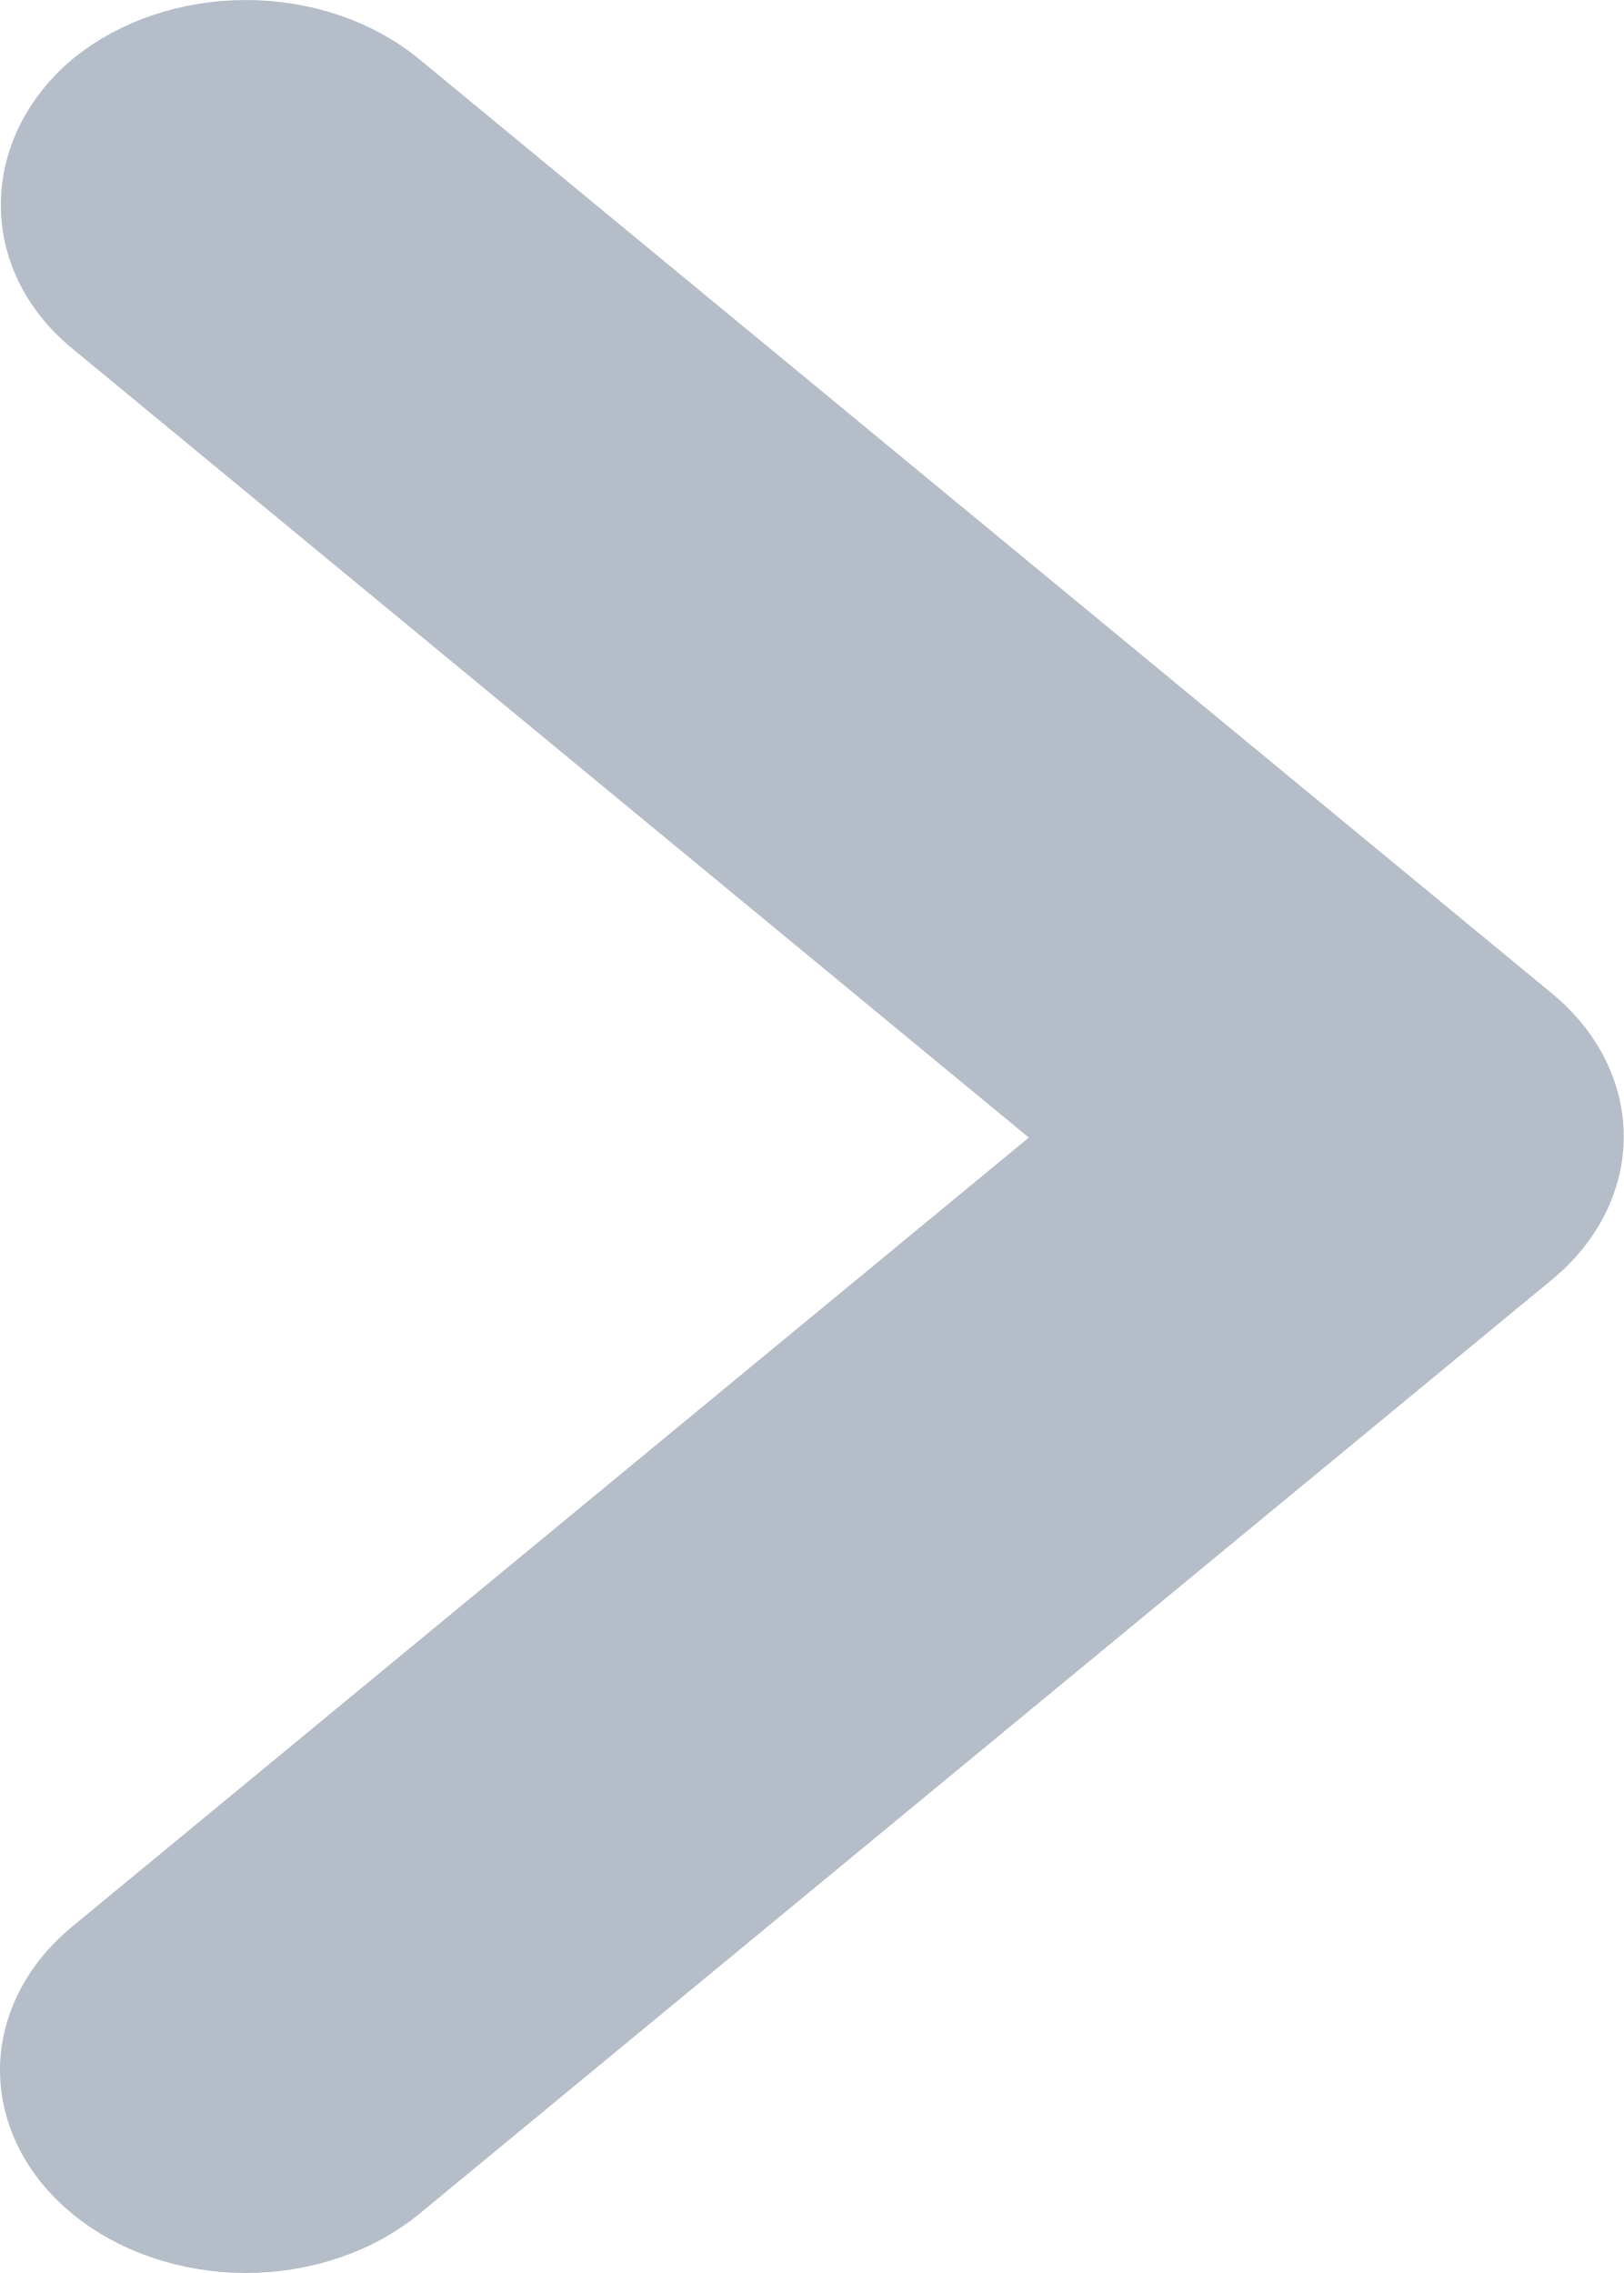
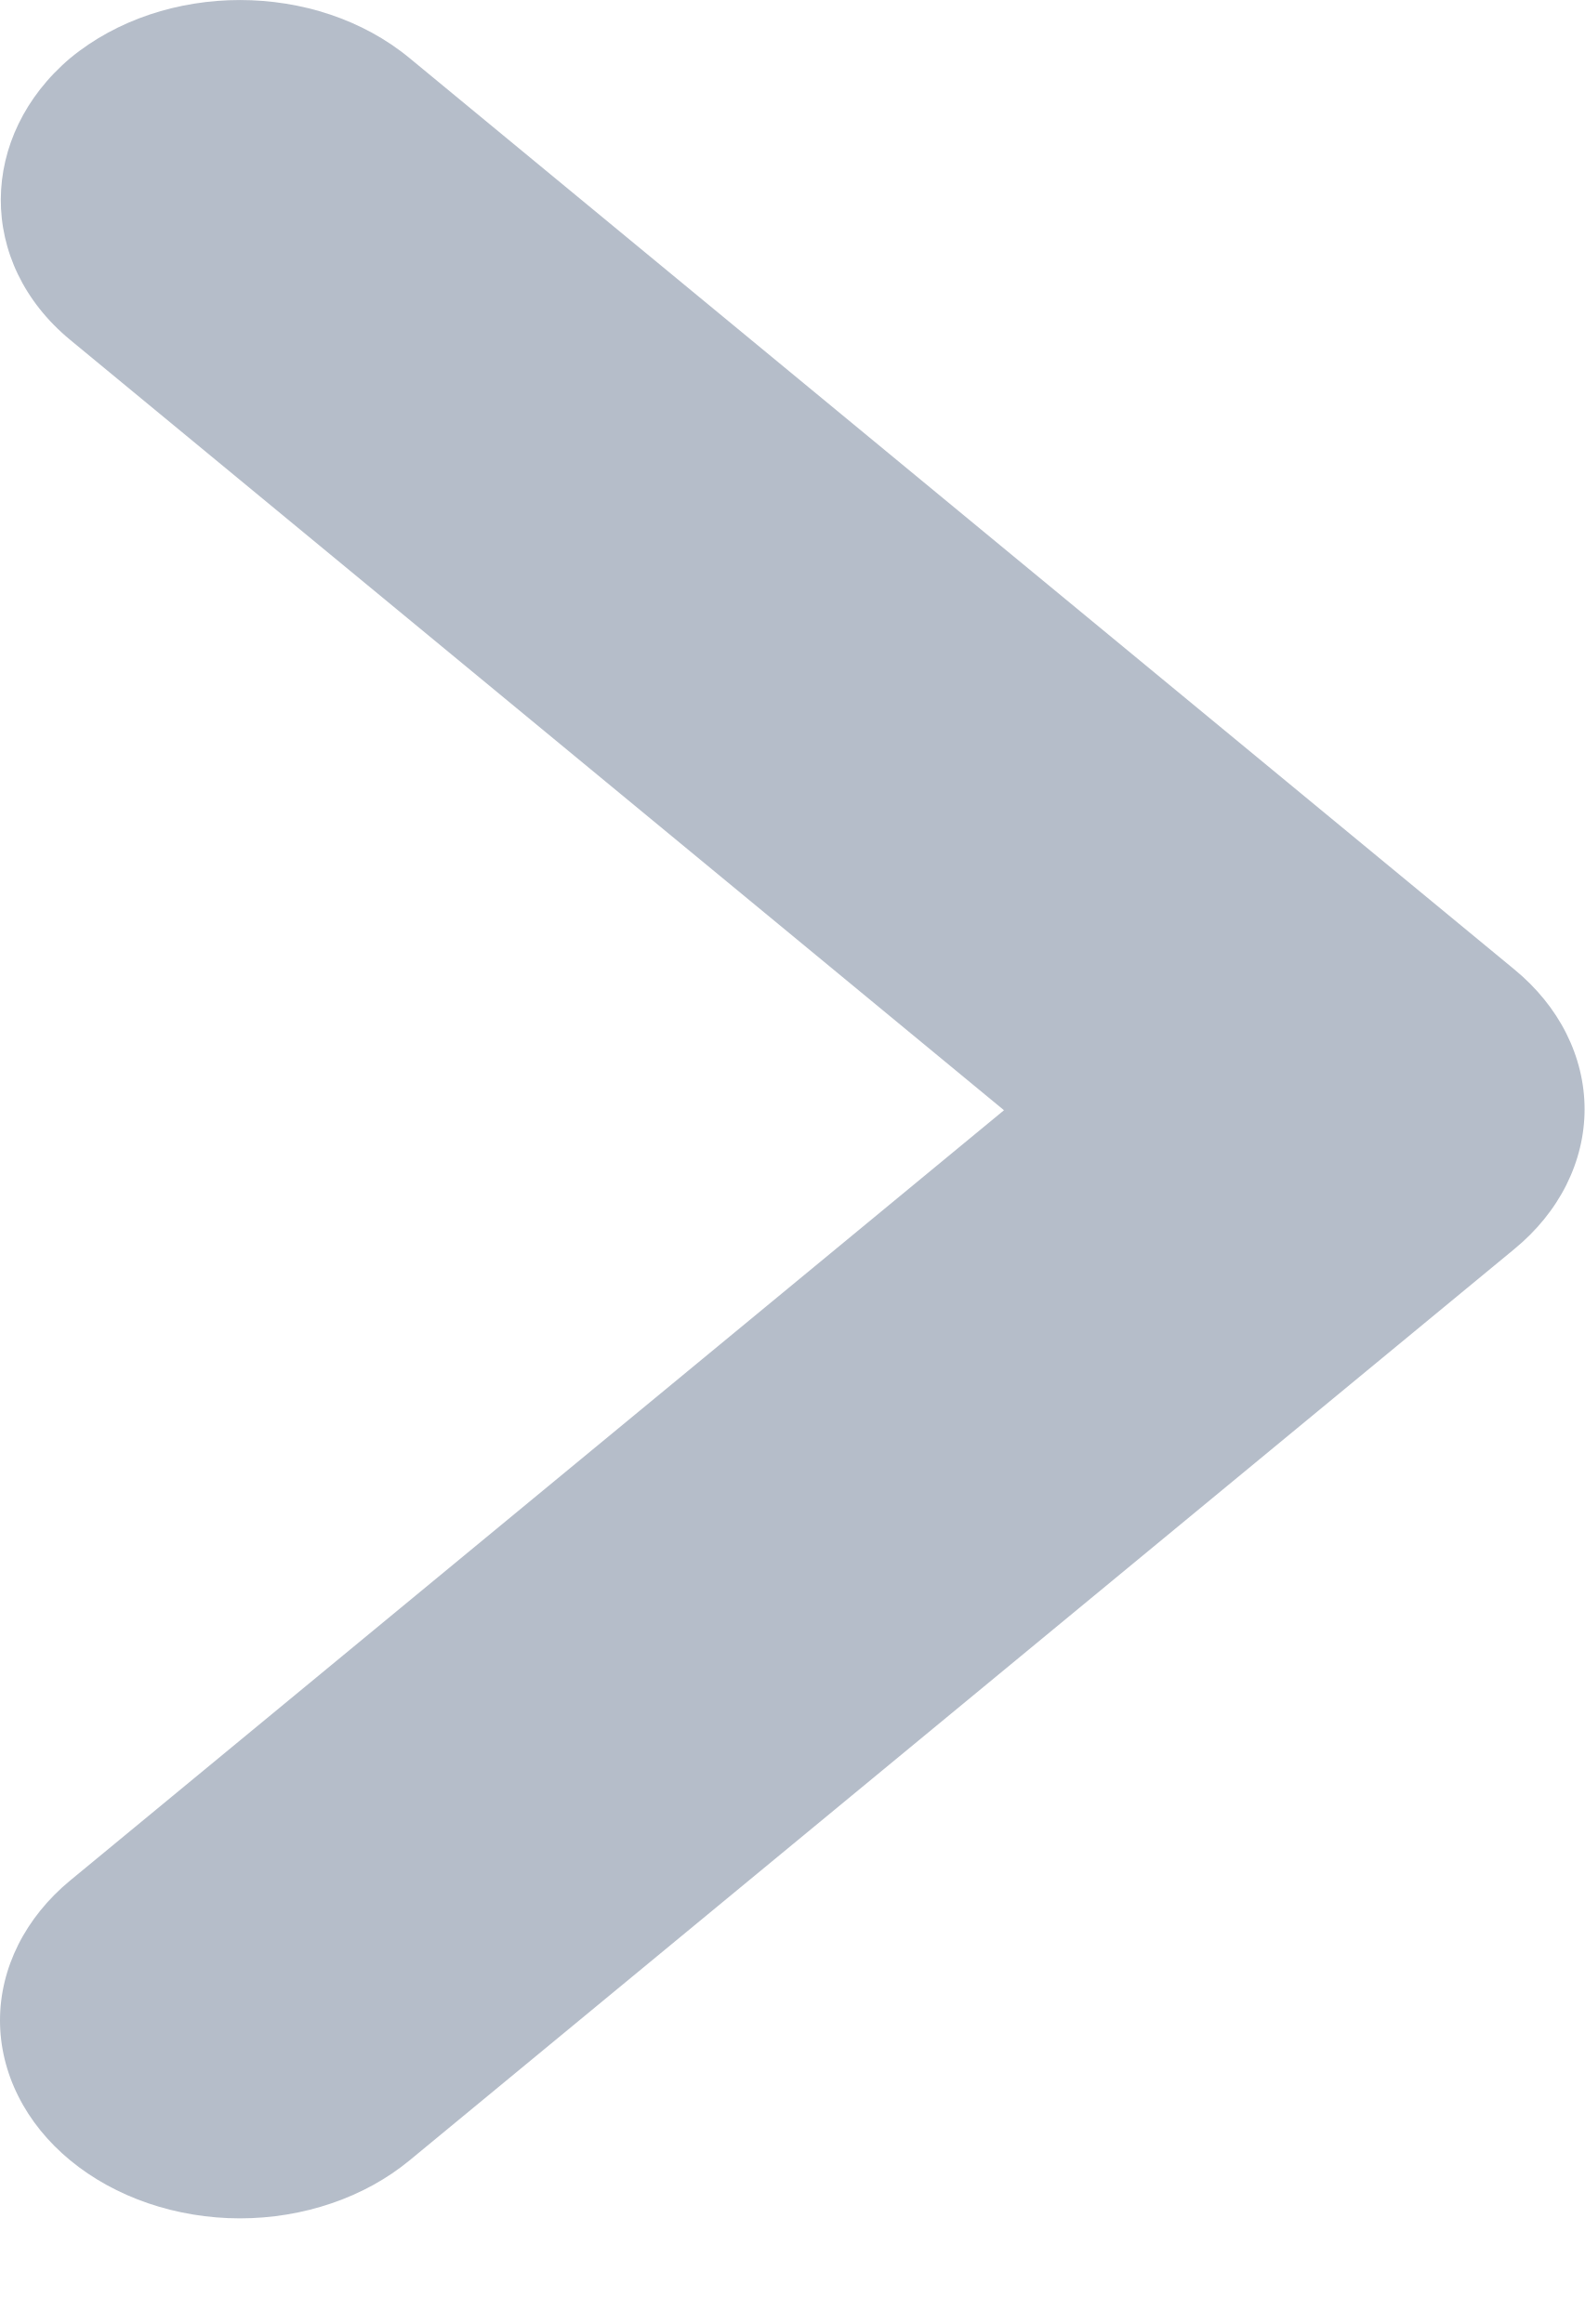
- <svg xmlns="http://www.w3.org/2000/svg" width="15" height="21" viewBox="0 0 15 21" fill="none">
+ <svg xmlns="http://www.w3.org/2000/svg" width="15" height="22" viewBox="0 0 15 22" fill="none">
  <g id="Property 1=Variant2">
    <path id="prÃ³ximo" d="M0.665 3.218L9.504 10.51L0.665 17.801C0.454 17.975 0.287 18.182 0.173 18.409C0.059 18.637 9.53674e-07 18.88 9.53674e-07 19.126C9.53674e-07 19.372 0.059 19.616 0.173 19.843C0.287 20.071 0.454 20.277 0.665 20.451C0.876 20.625 1.127 20.763 1.402 20.857C1.678 20.951 1.973 21 2.271 21C2.57 21 2.865 20.951 3.14 20.857C3.416 20.763 3.666 20.625 3.877 20.451L14.334 11.825C14.545 11.652 14.713 11.445 14.827 11.218C14.941 10.99 15 10.747 15 10.5C15 10.254 14.941 10.011 14.827 9.783C14.713 9.556 14.545 9.349 14.334 9.176L3.877 0.55C2.989 -0.183 1.554 -0.183 0.665 0.55C-0.2 1.283 -0.223 2.485 0.665 3.218Z" fill="hsl(218, 16%, 75%)" />
  </g>
</svg>
